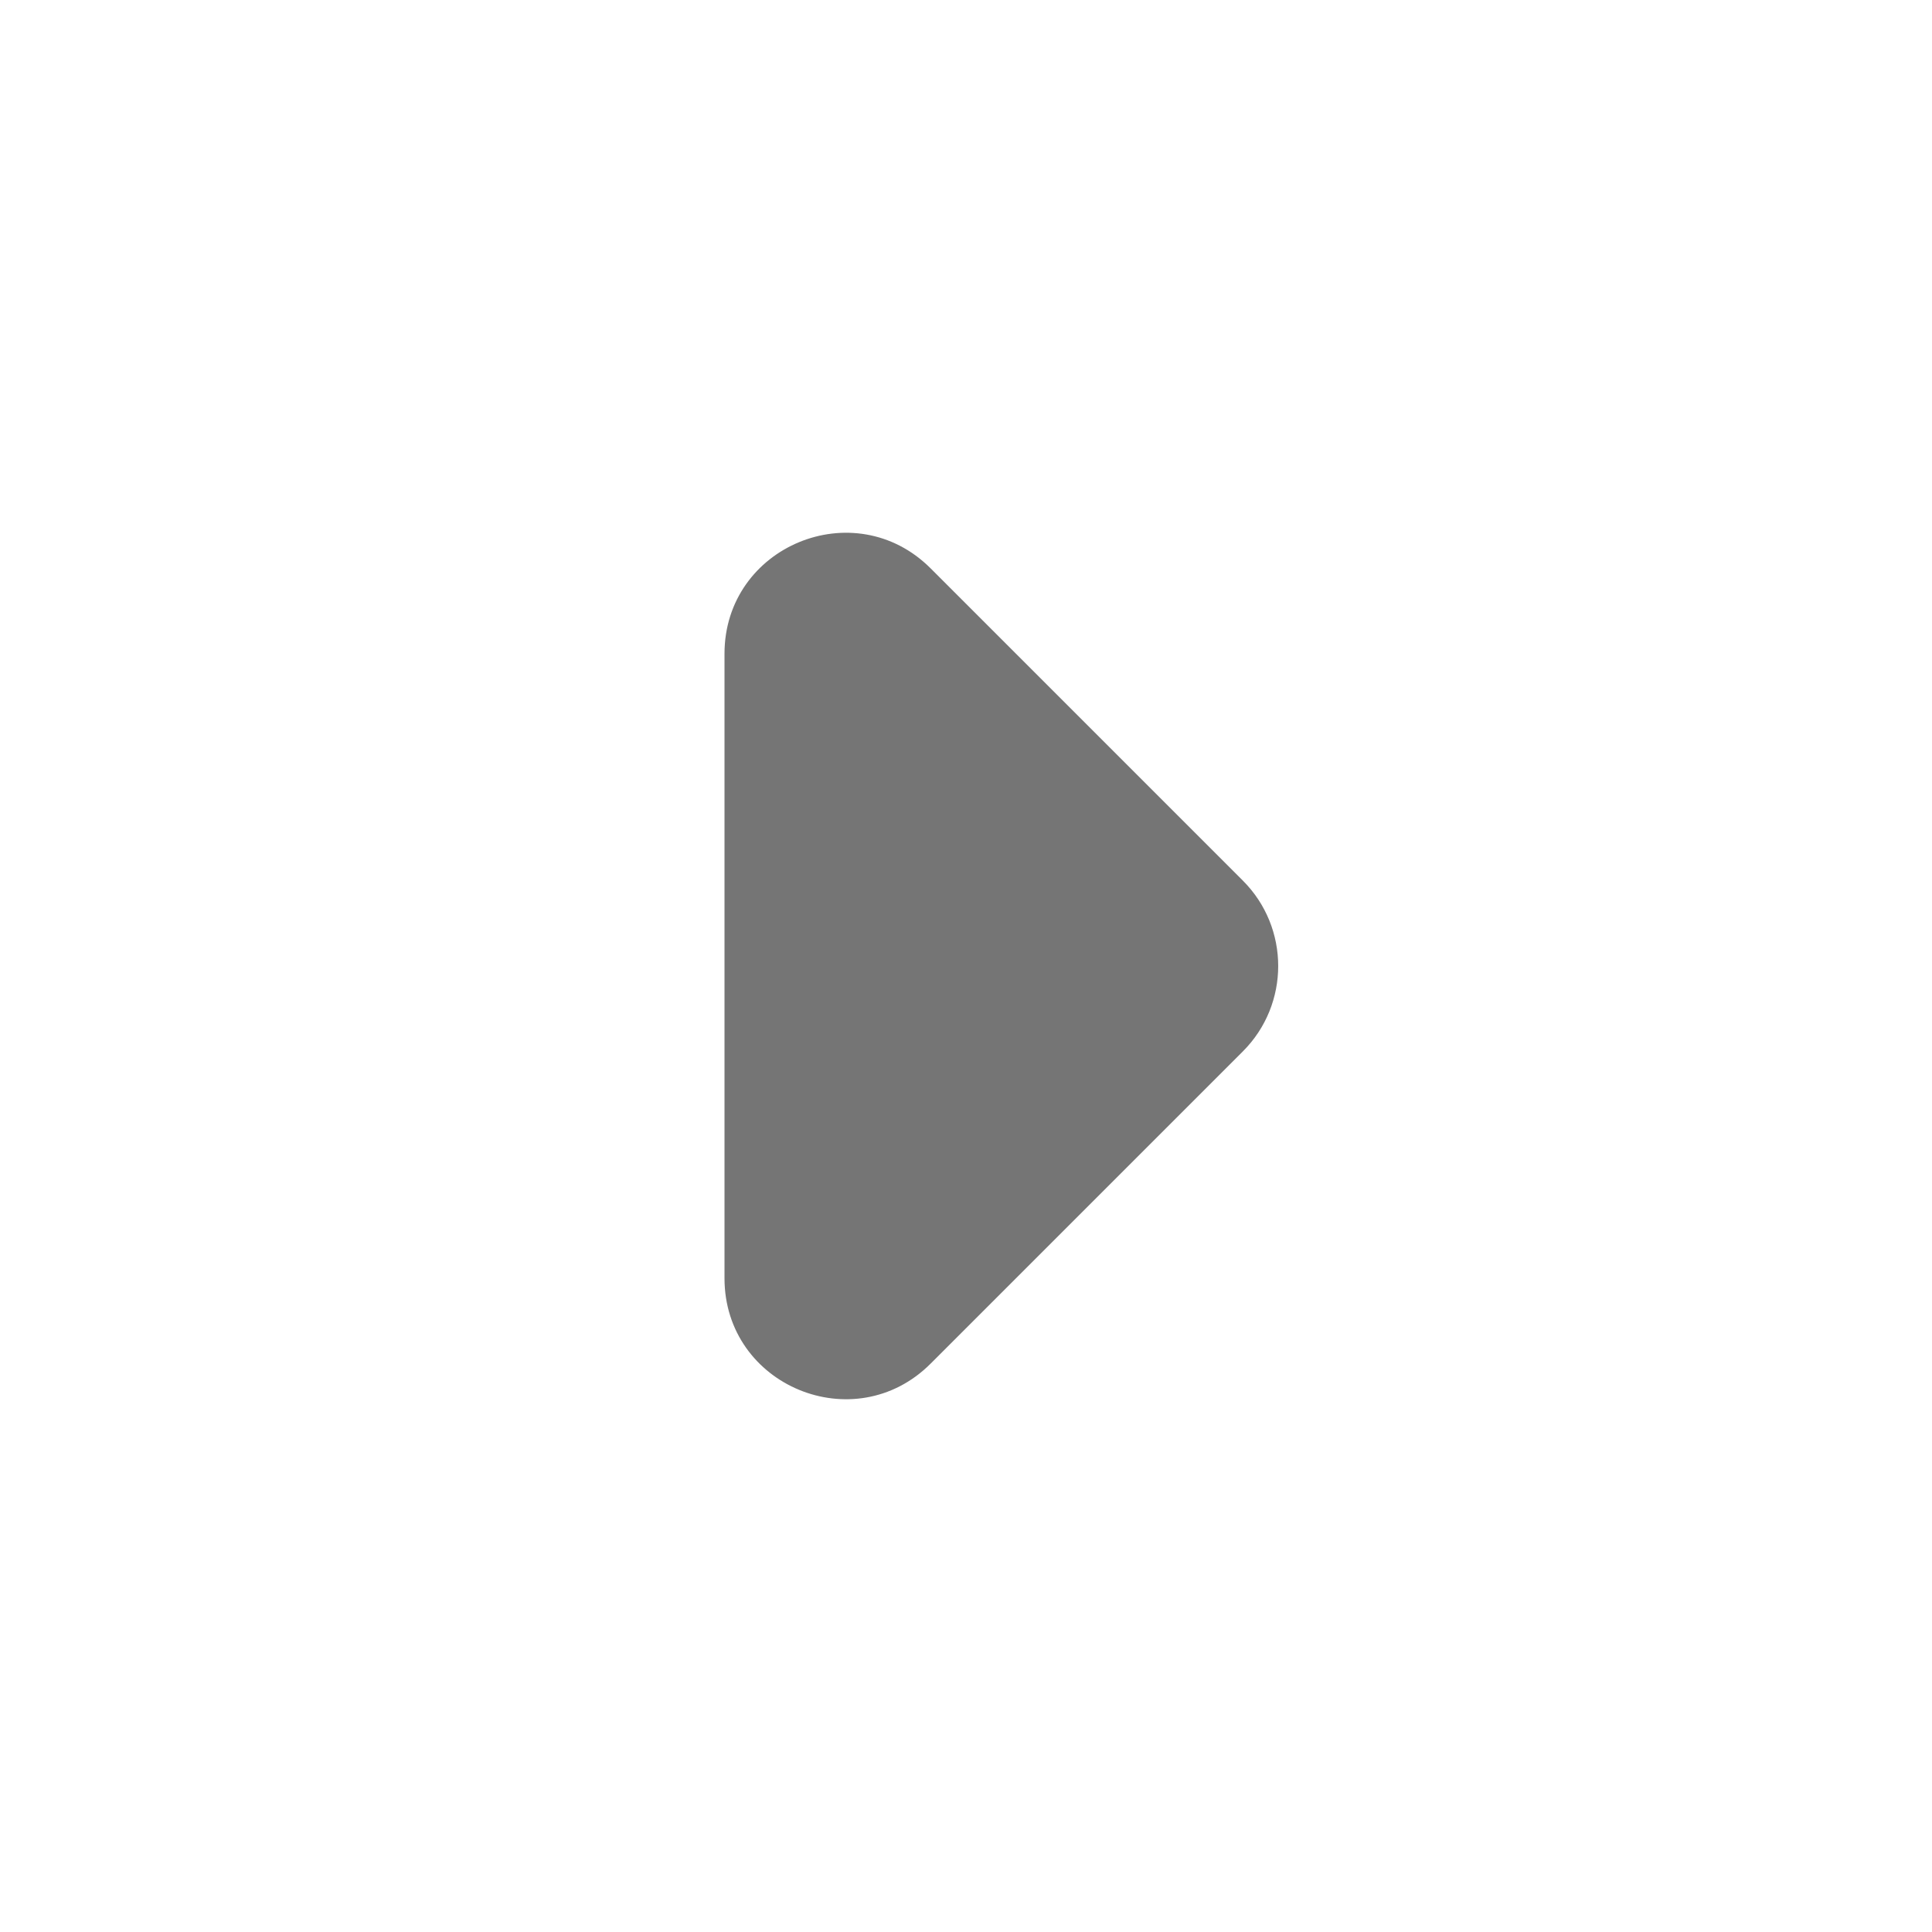
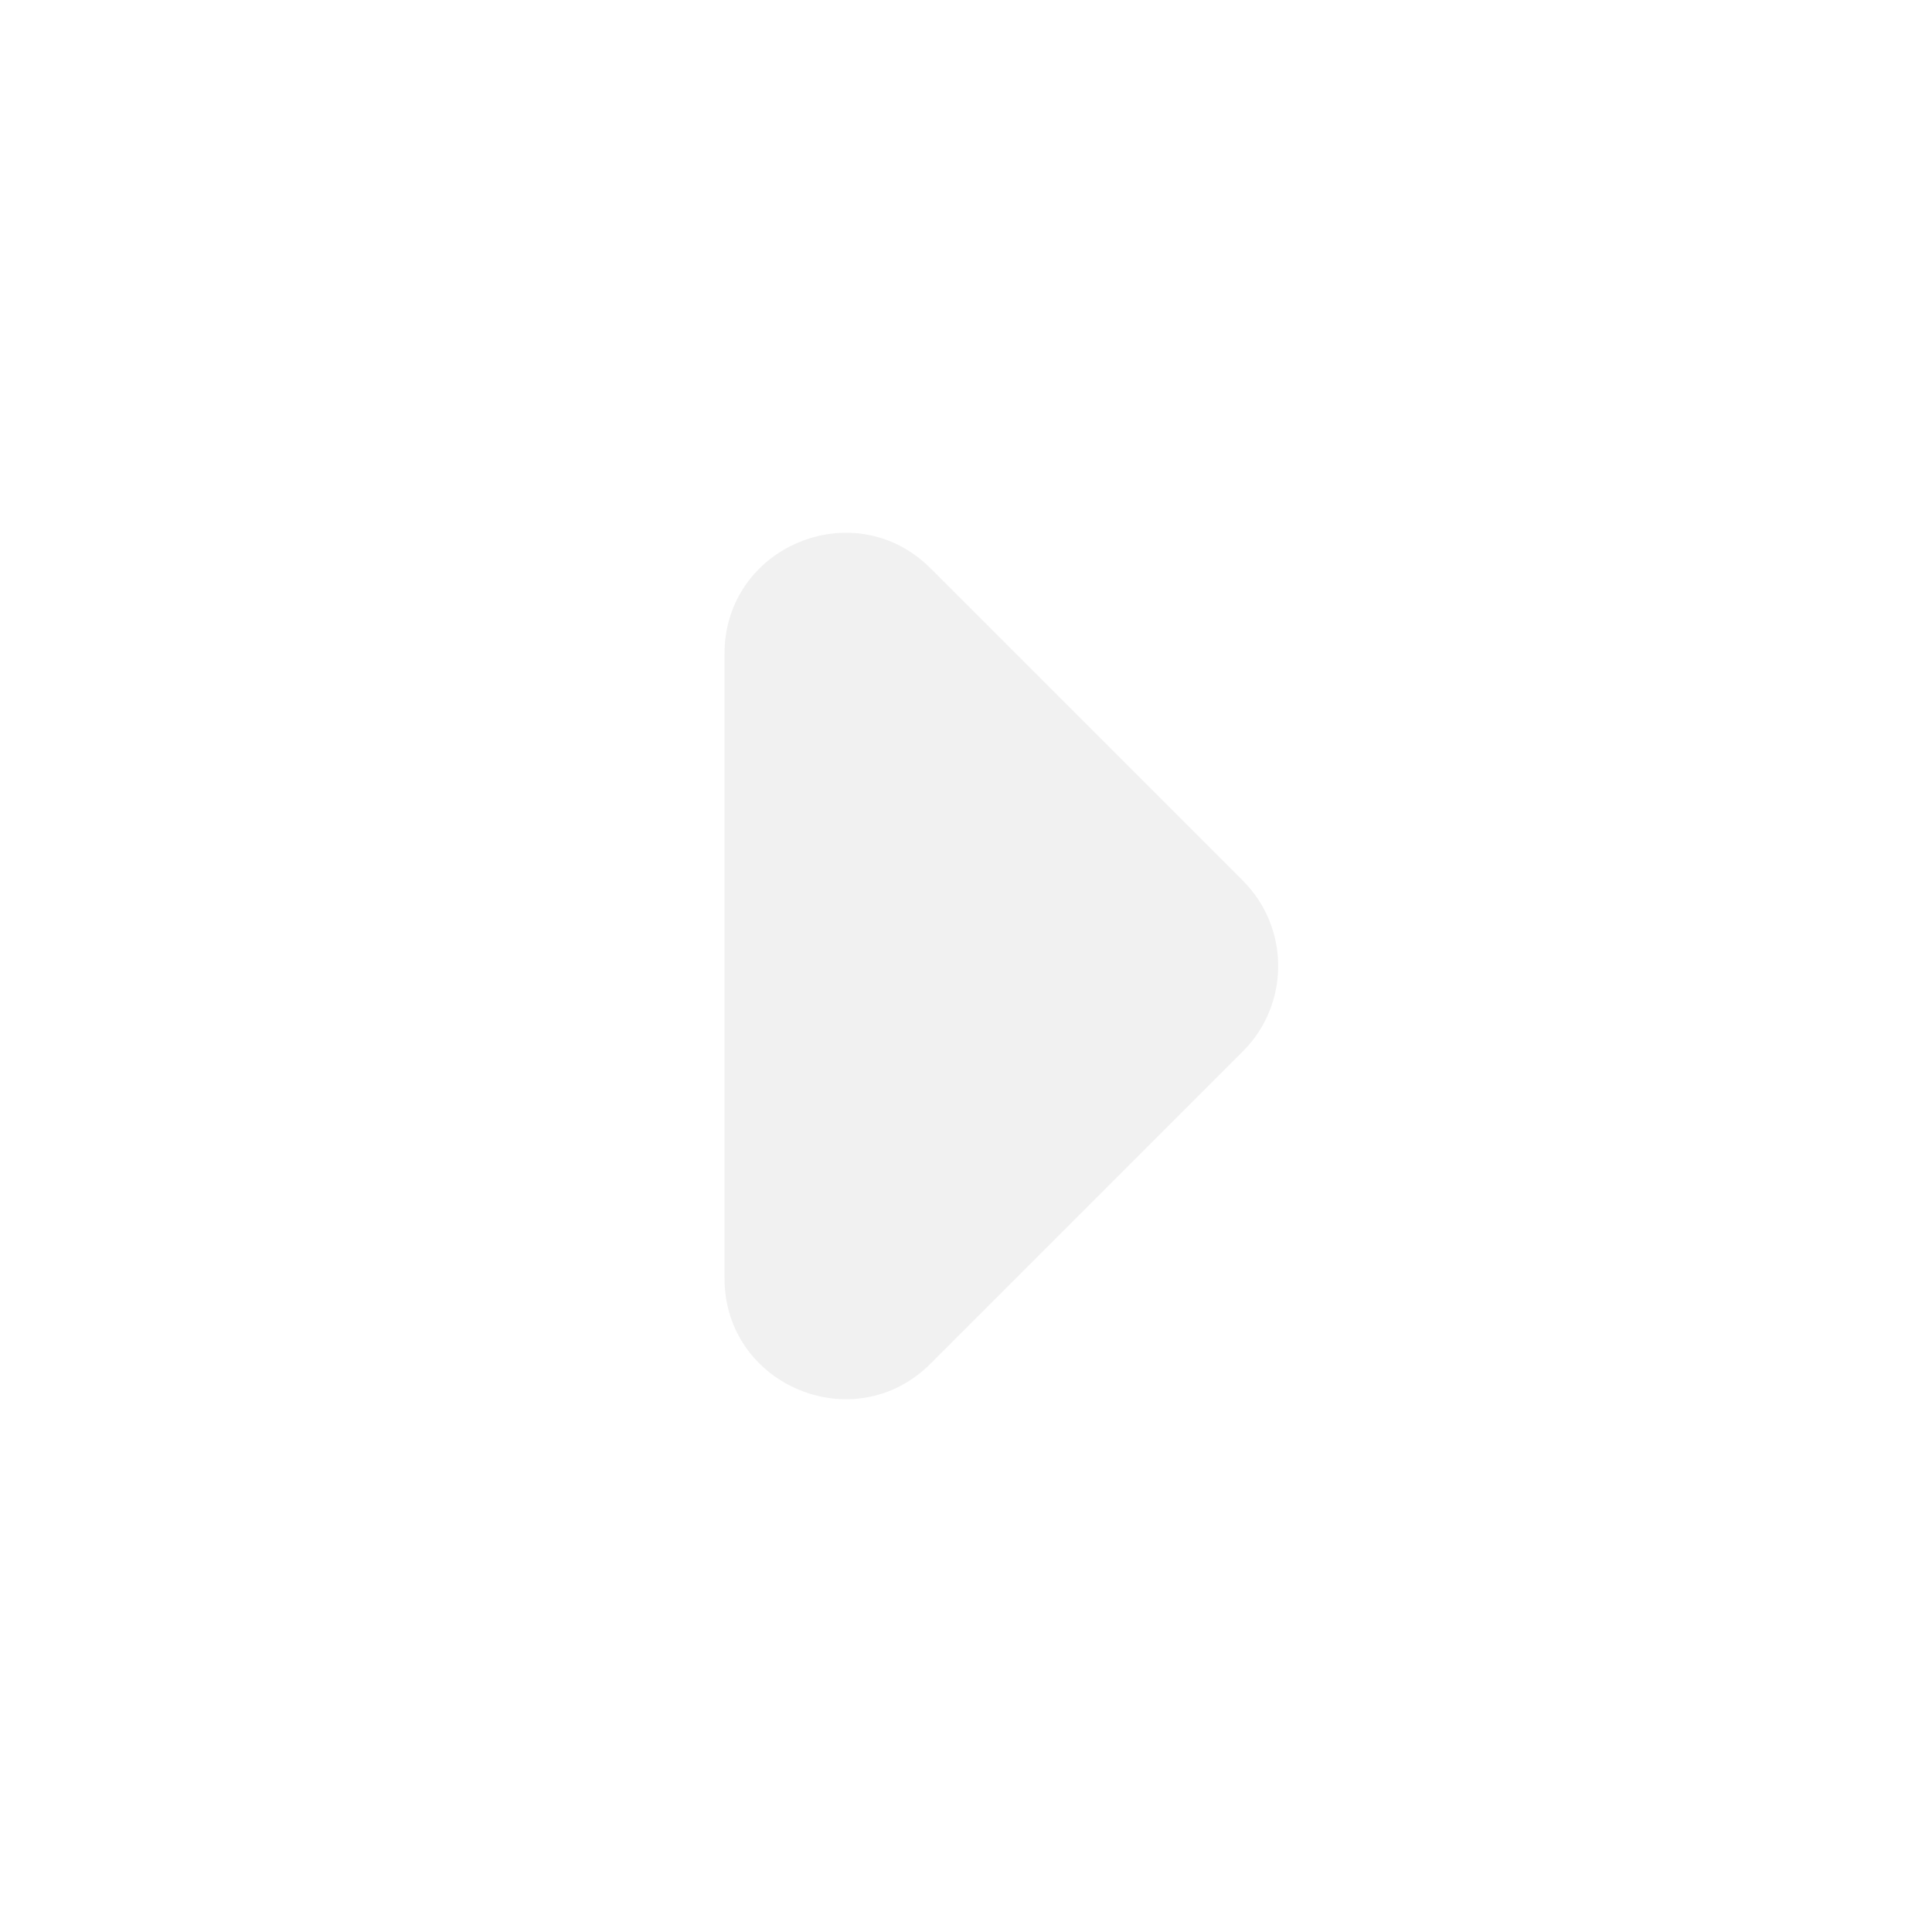
<svg xmlns="http://www.w3.org/2000/svg" width="16" height="16" viewBox="0 0 16 16" fill="none">
-   <path opacity="0.54" d="M7.707 4.707C7.077 4.077 6 4.523 6 5.414V10.586C6 11.477 7.077 11.923 7.707 11.293L10.293 8.707C10.683 8.317 10.683 7.683 10.293 7.293L7.707 4.707Z" fill="#000000ff" />
+   <path opacity="0.54" d="M7.707 4.707C7.077 4.077 6 4.523 6 5.414V10.586C6 11.477 7.077 11.923 7.707 11.293L10.293 8.707C10.683 8.317 10.683 7.683 10.293 7.293L7.707 4.707Z" fill="#E6E6E6" />
</svg>
